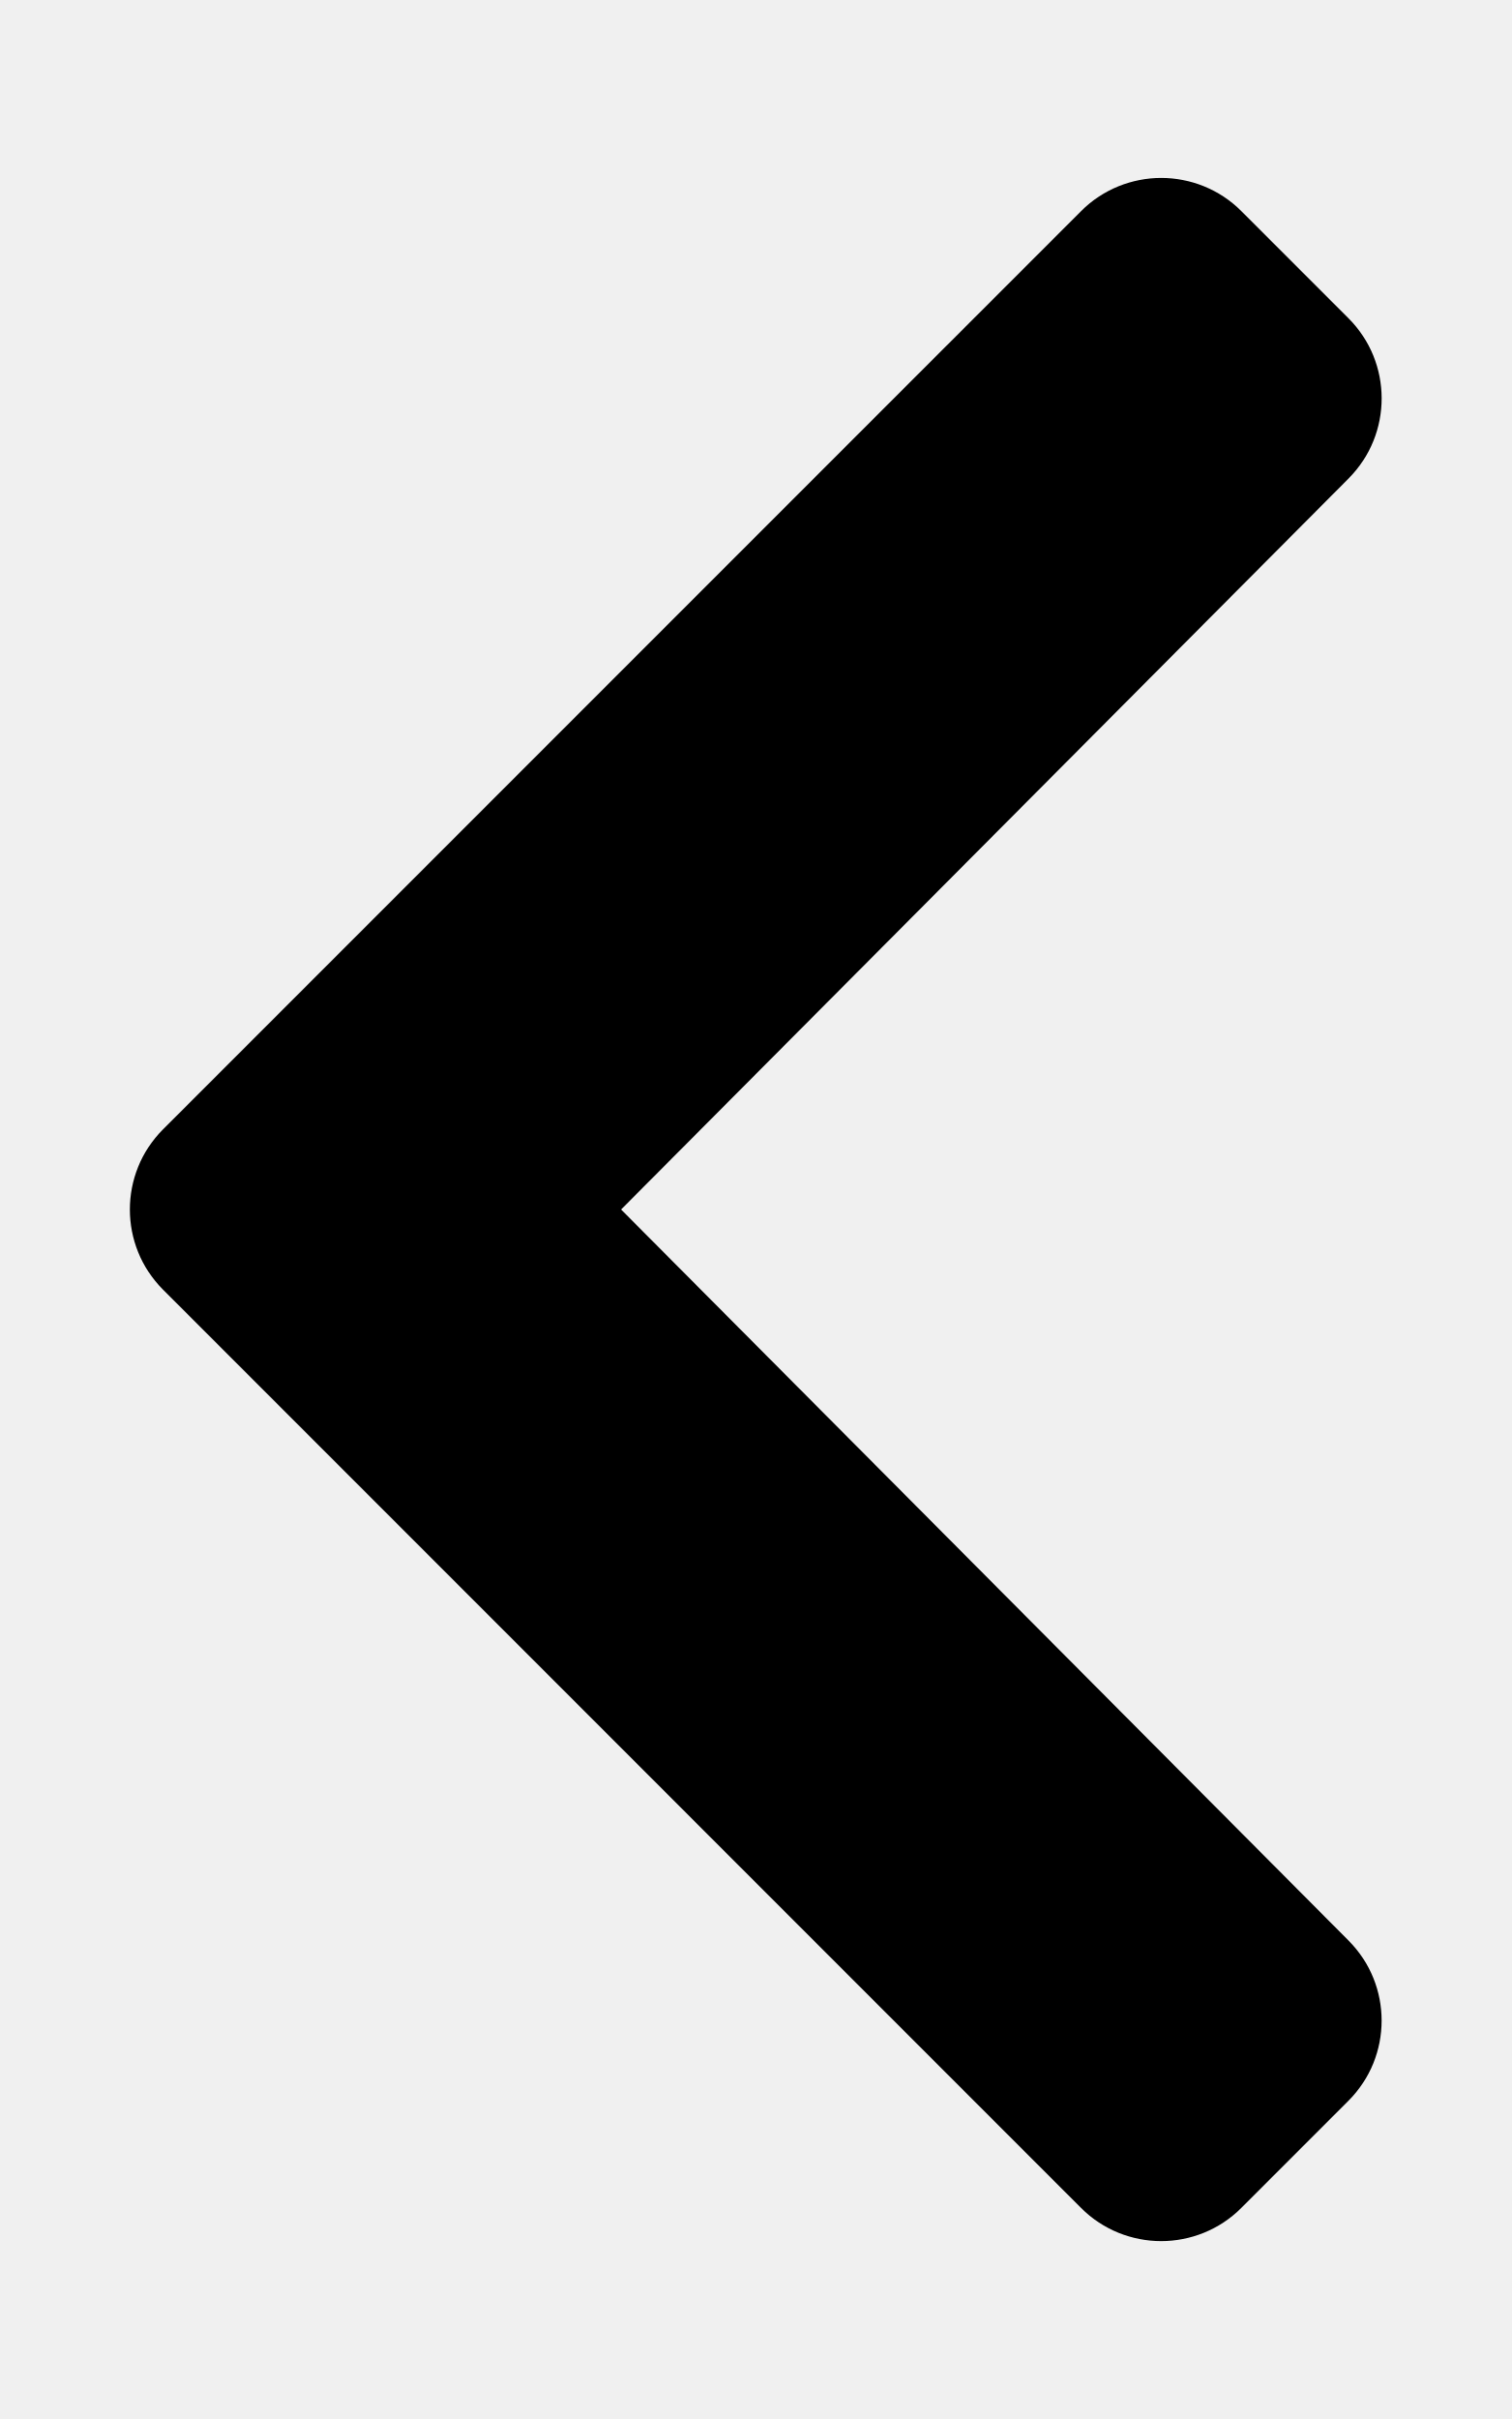
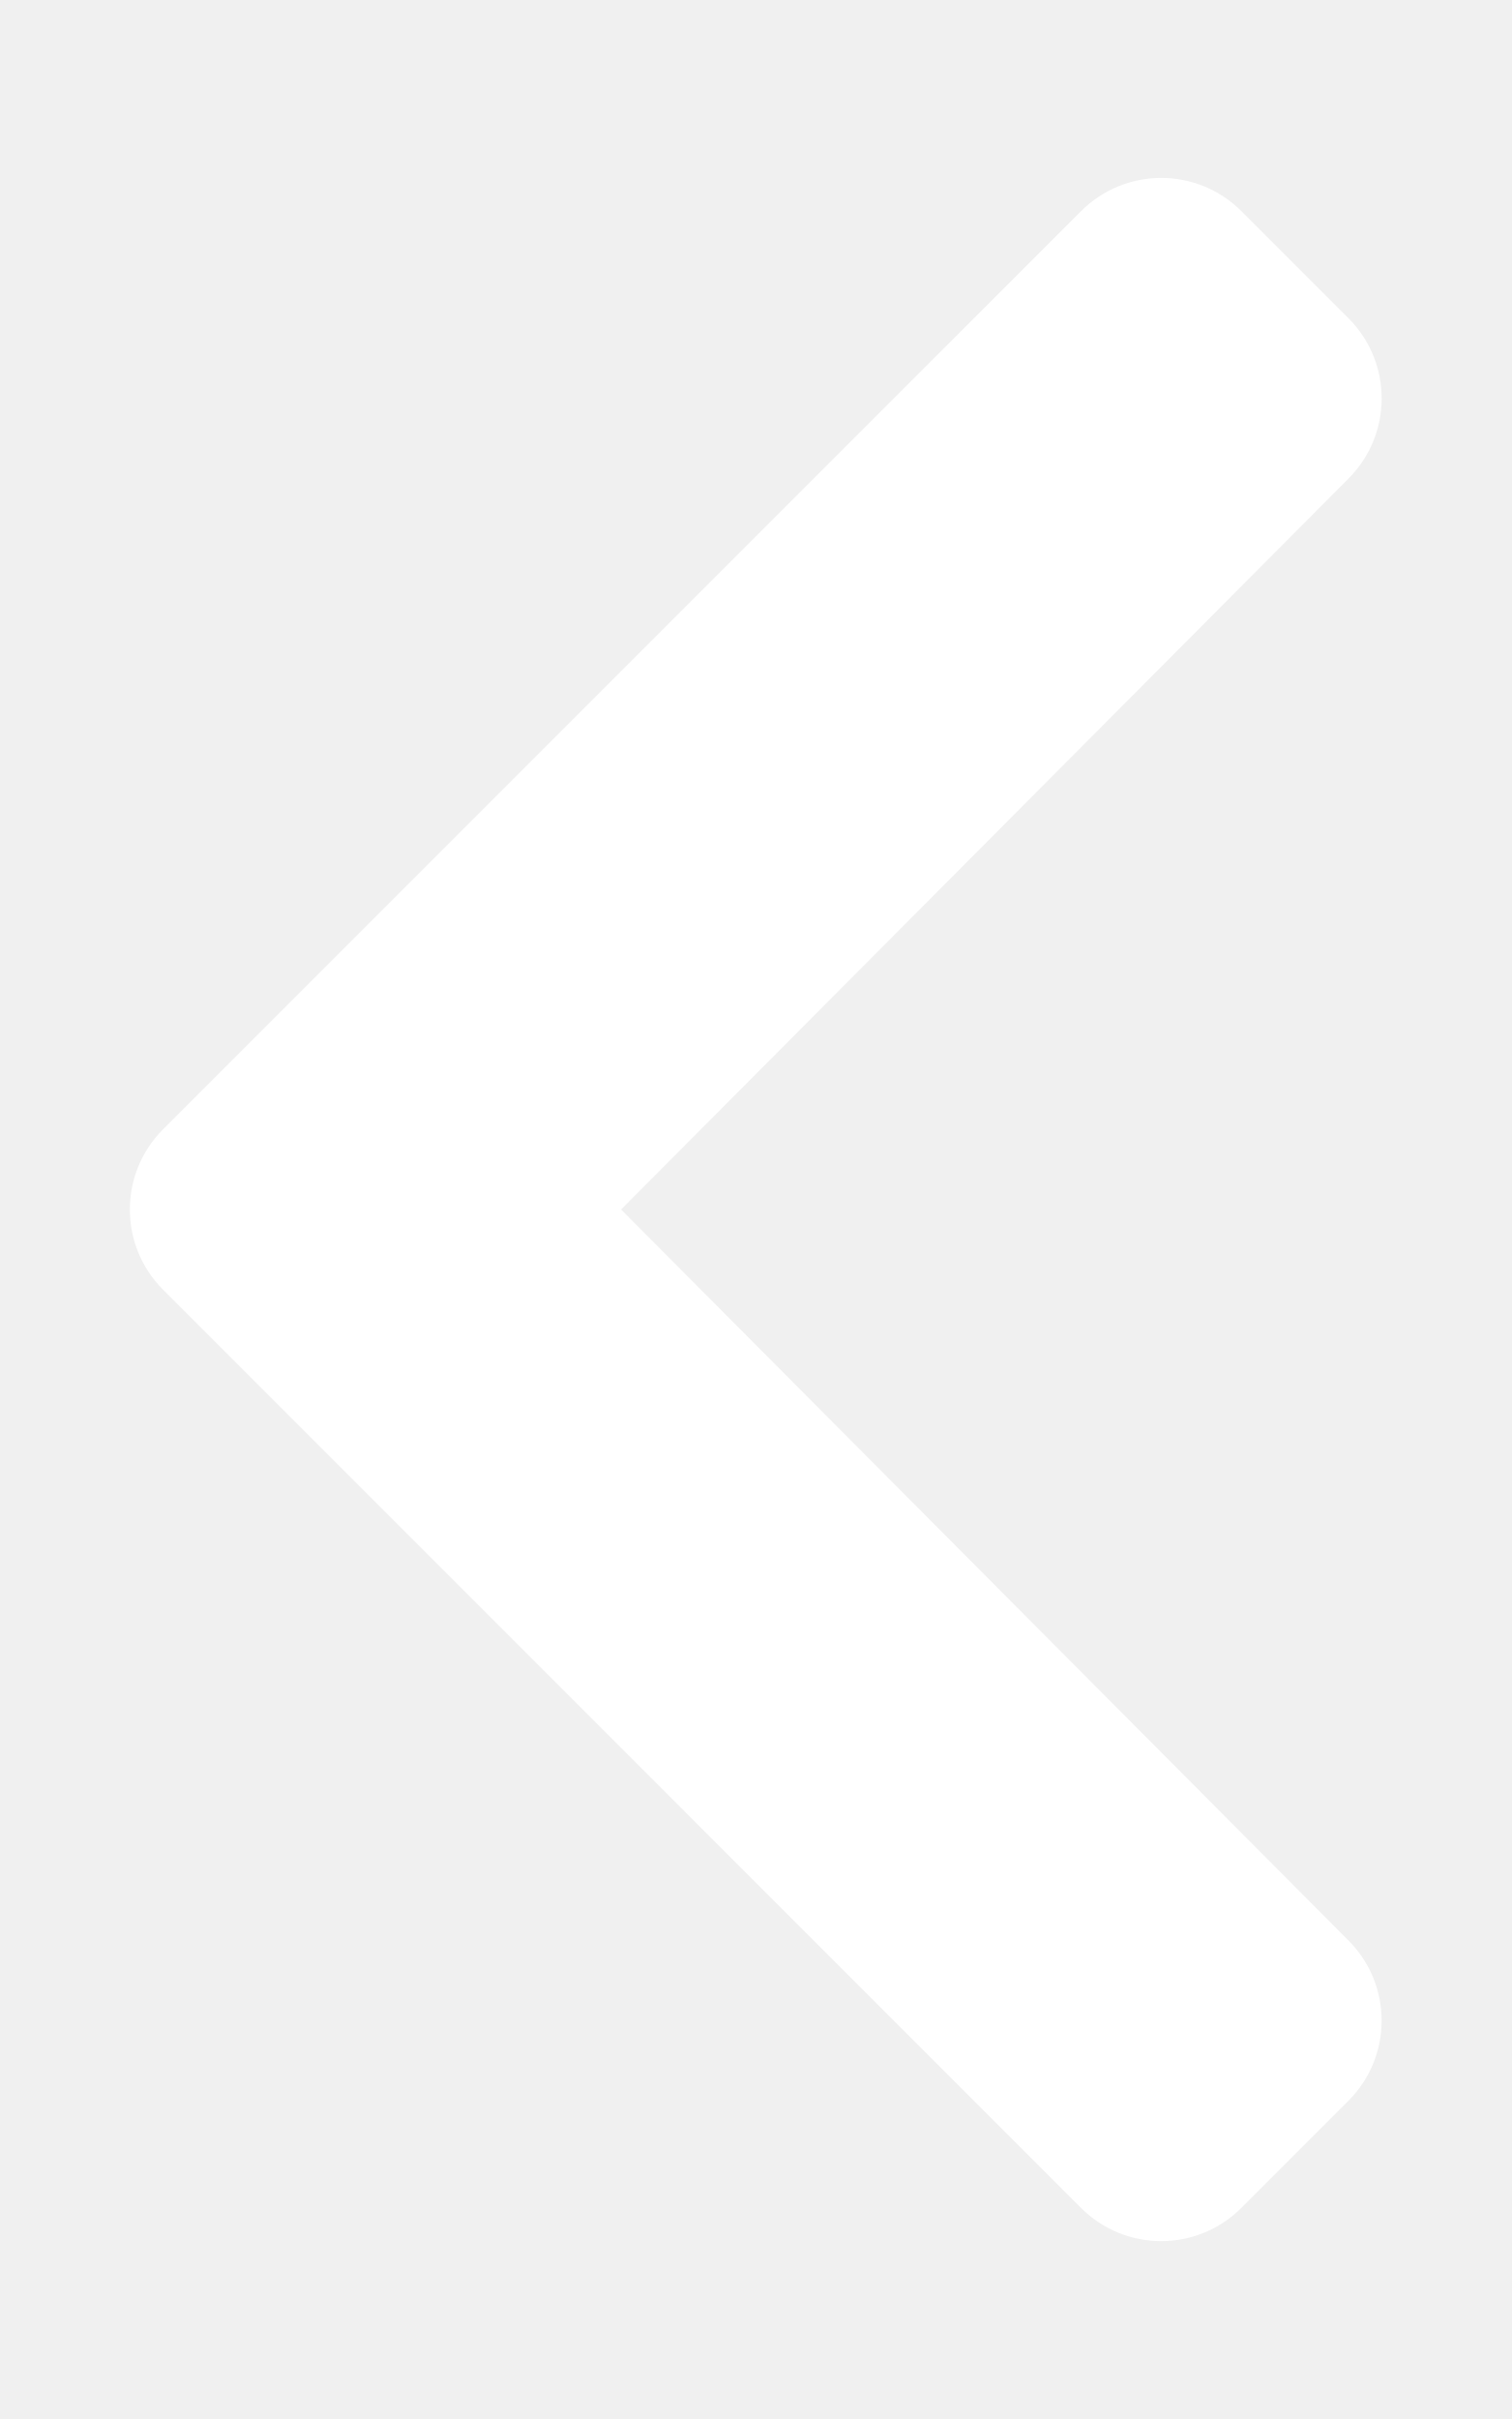
<svg xmlns="http://www.w3.org/2000/svg" aria-hidden="true" focusable="false" data-prefix="fas" data-icon="chevron-left" class="svg-inline--fa fa-chevron-left fa-w-10" role="img" viewBox="0 0 320 512">
-   <path fill="currentColor" d="M34.52 239.03L228.87 44.69c9.37-9.37 24.57-9.37 33.94 0l22.67 22.67c9.36 9.36 9.37 24.52.04 33.9L131.49 256l154.02 154.75c9.34 9.38 9.32 24.54-.04 33.9l-22.67 22.67c-9.37 9.37-24.57 9.37-33.94 0L34.52 272.97c-9.37-9.37-9.37-24.57 0-33.94z" />
+   <path fill="white" d="M34.52 239.03L228.87 44.69c9.37-9.37 24.57-9.37 33.94 0l22.67 22.67c9.36 9.36 9.37 24.52.04 33.9L131.49 256l154.02 154.75c9.34 9.38 9.32 24.54-.04 33.9l-22.67 22.67c-9.37 9.37-24.57 9.37-33.94 0L34.52 272.97c-9.37-9.37-9.37-24.57 0-33.94z" />
</svg>
